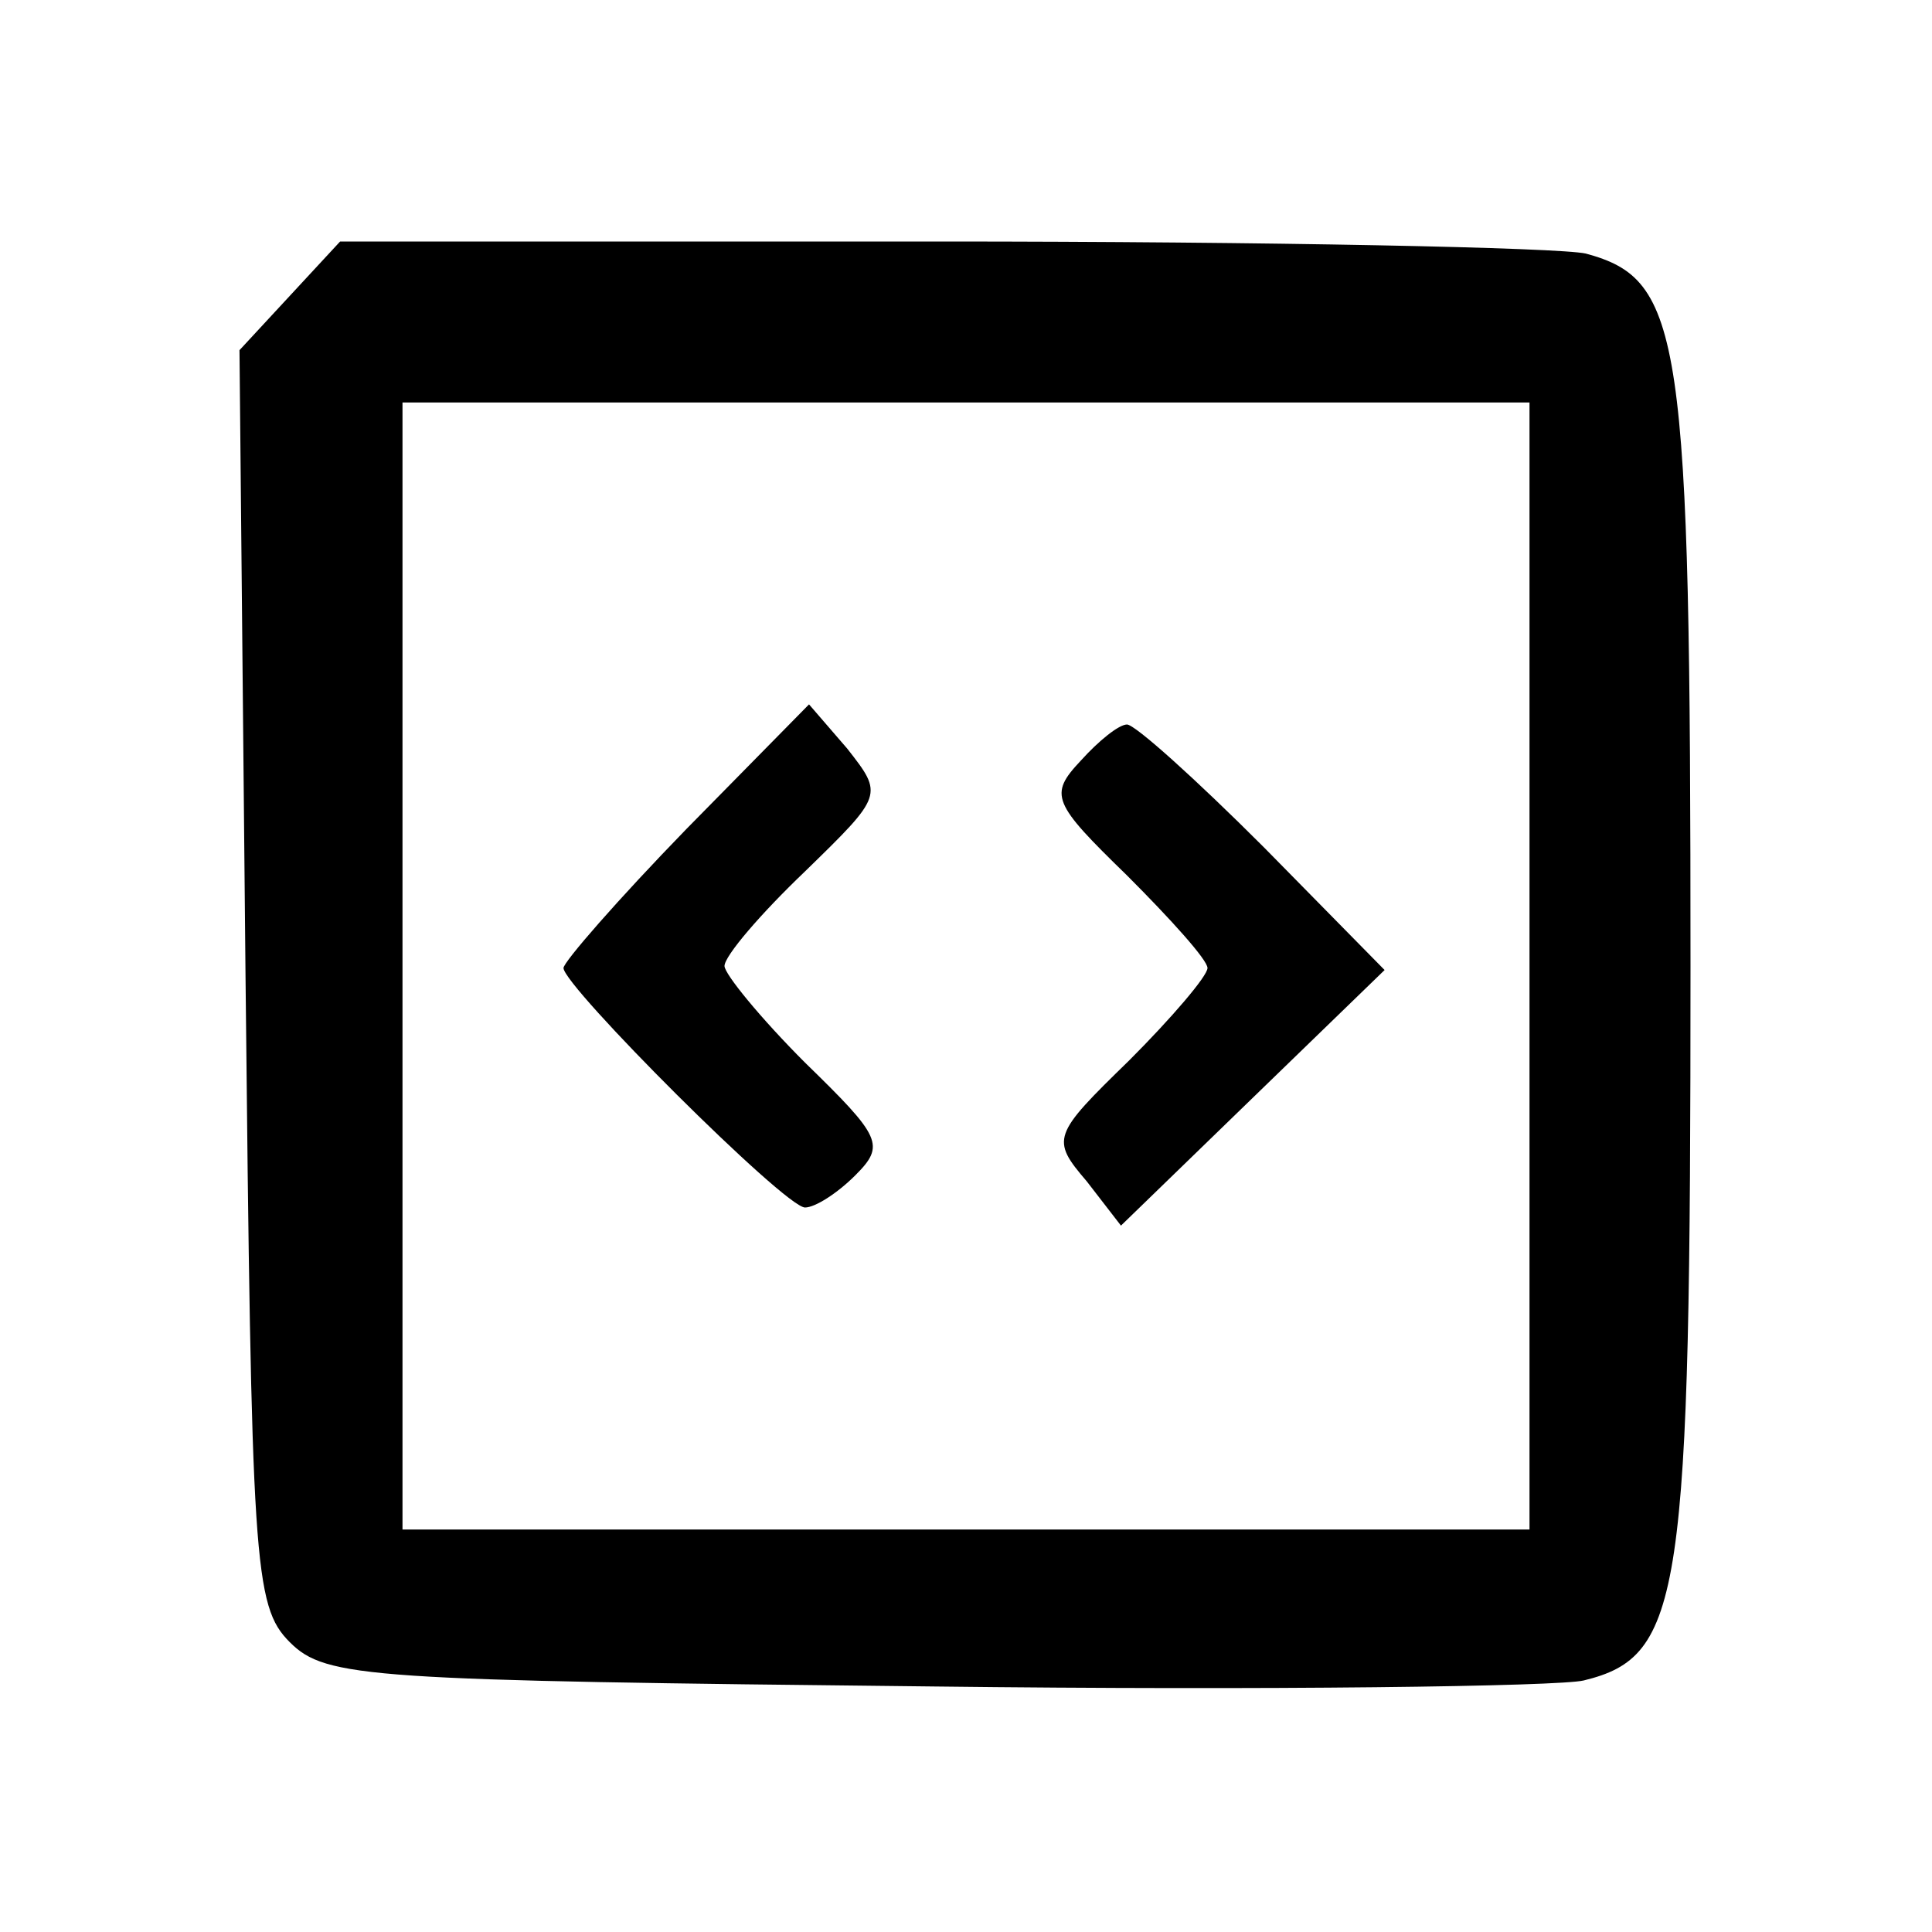
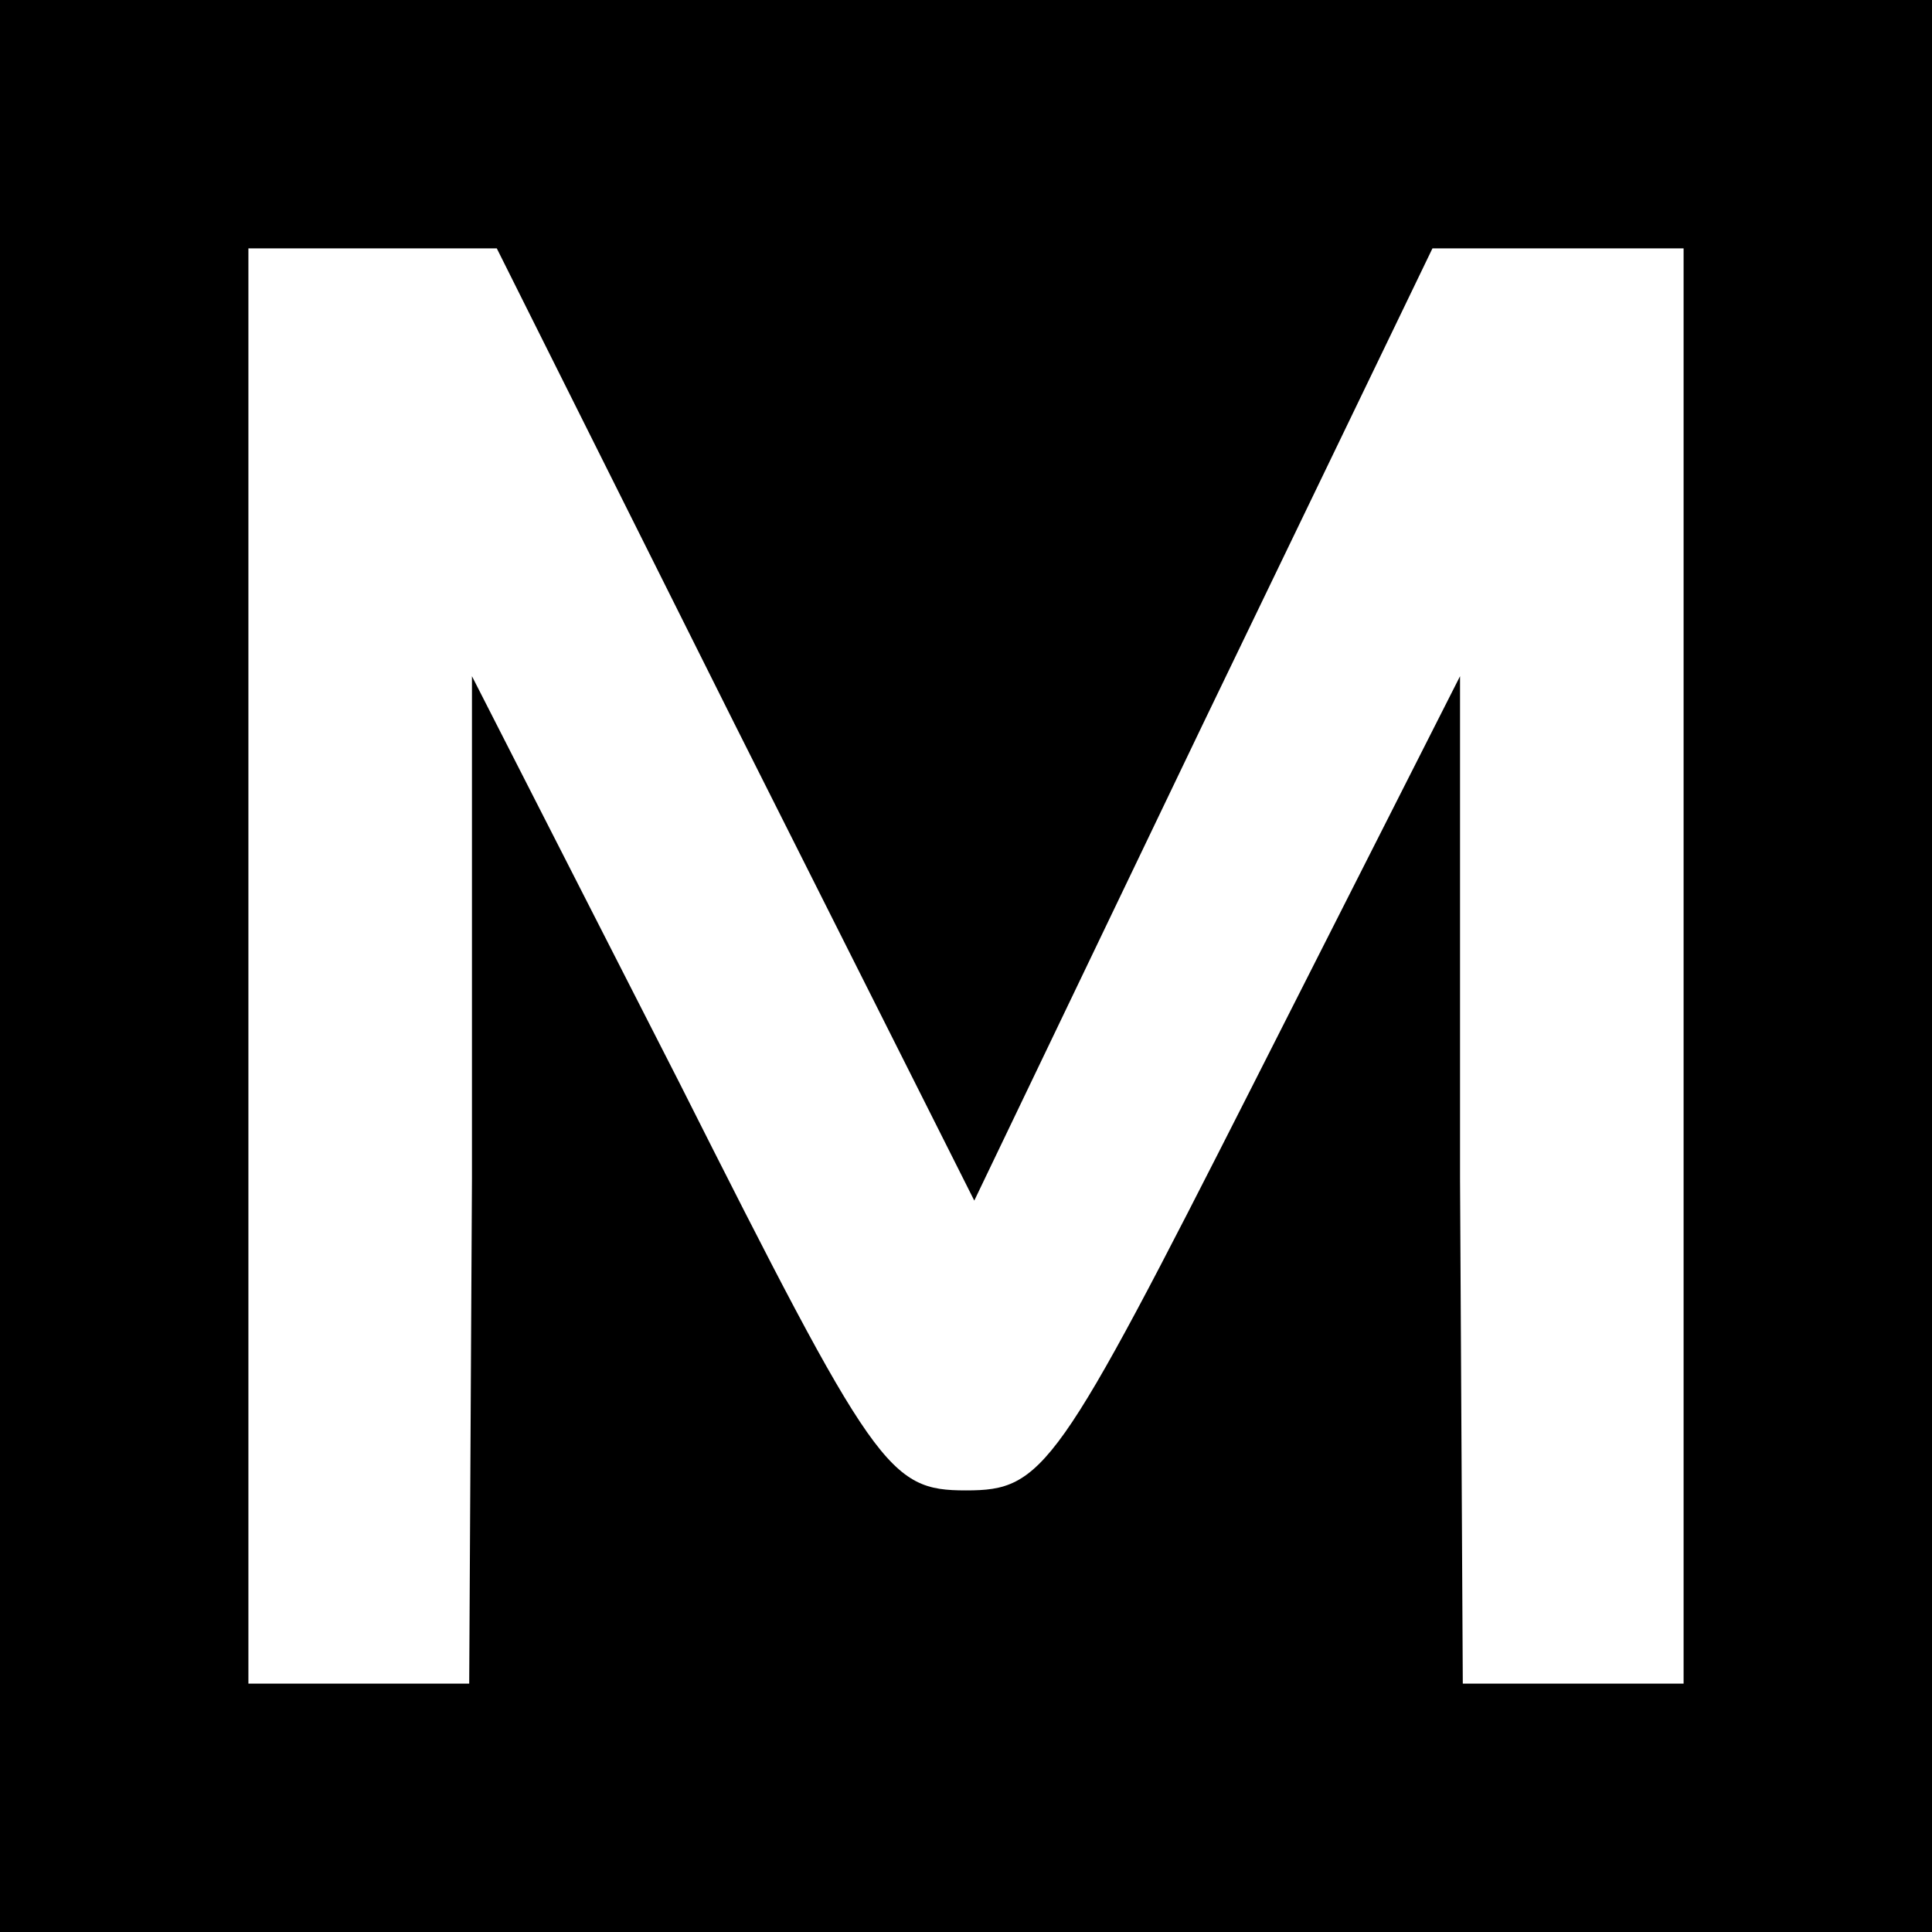
- <svg xmlns="http://www.w3.org/2000/svg" version="1.0" width="96pt" height="96pt" viewBox="0 0 96 96" preserveAspectRatio="xMidYMid meet">
-   <g transform="translate(0,96) scale(0.1,-0.1)" fill="#000000" stroke="none">
-     <path d="M144 813 l-25 -27 3 -311 c3 -292 4 -313 22 -331 18 -18 39 -19 320 -22 166 -2 311 0 323 3 49 12 53 41 53 355 0 314 -4 341 -52 354 -13 3 -157 6 -321 6 l-298 0 -25 -27z m616 -333 l0 -280 -280 0 -280 0 0 280 0 280 280 0 280 0 0 -280z" />
-     <path d="M341 548 c-34 -35 -61 -66 -61 -69 0 -9 110 -119 120 -119 5 0 16 7 25 16 15 15 13 19 -25 56 -22 22 -40 44 -40 48 0 5 18 26 40 47 39 38 39 38 21 61 l-19 22 -61 -62z" />
-     <path d="M537 582 c-16 -17 -14 -21 23 -57 22 -22 40 -42 40 -46 0 -4 -18 -25 -39 -46 -38 -37 -39 -39 -21 -60 l17 -22 66 64 65 63 -60 61 c-34 34 -64 61 -68 61 -4 0 -14 -8 -23 -18z" />
+ <svg xmlns="http://www.w3.org/2000/svg" version="1.0" width="70pt" height="70pt" viewBox="0 0 70 70" preserveAspectRatio="xMidYMid meet">
+   <g transform="translate(0,70) scale(0.1,-0.1)" fill="#000000" stroke="none">
+     <path d="M0 350 l0 -350 350 0 350 0 0 350 0 350 -350 0 -350 0 0 -350z m266 88 l87 -173 83 173 83 172 45 0 46 0 0 -260 0 -260 -40 0 -40 0 -1 183 0 182 -75 -148 c-71 -140 -76 -147 -104 -147 -28 0 -33 7 -104 148 l-75 147 0 -182 -1 -183 -40 0 -40 0 0 260 0 260 45 0 45 0 86 -172z" />
  </g>
</svg>
